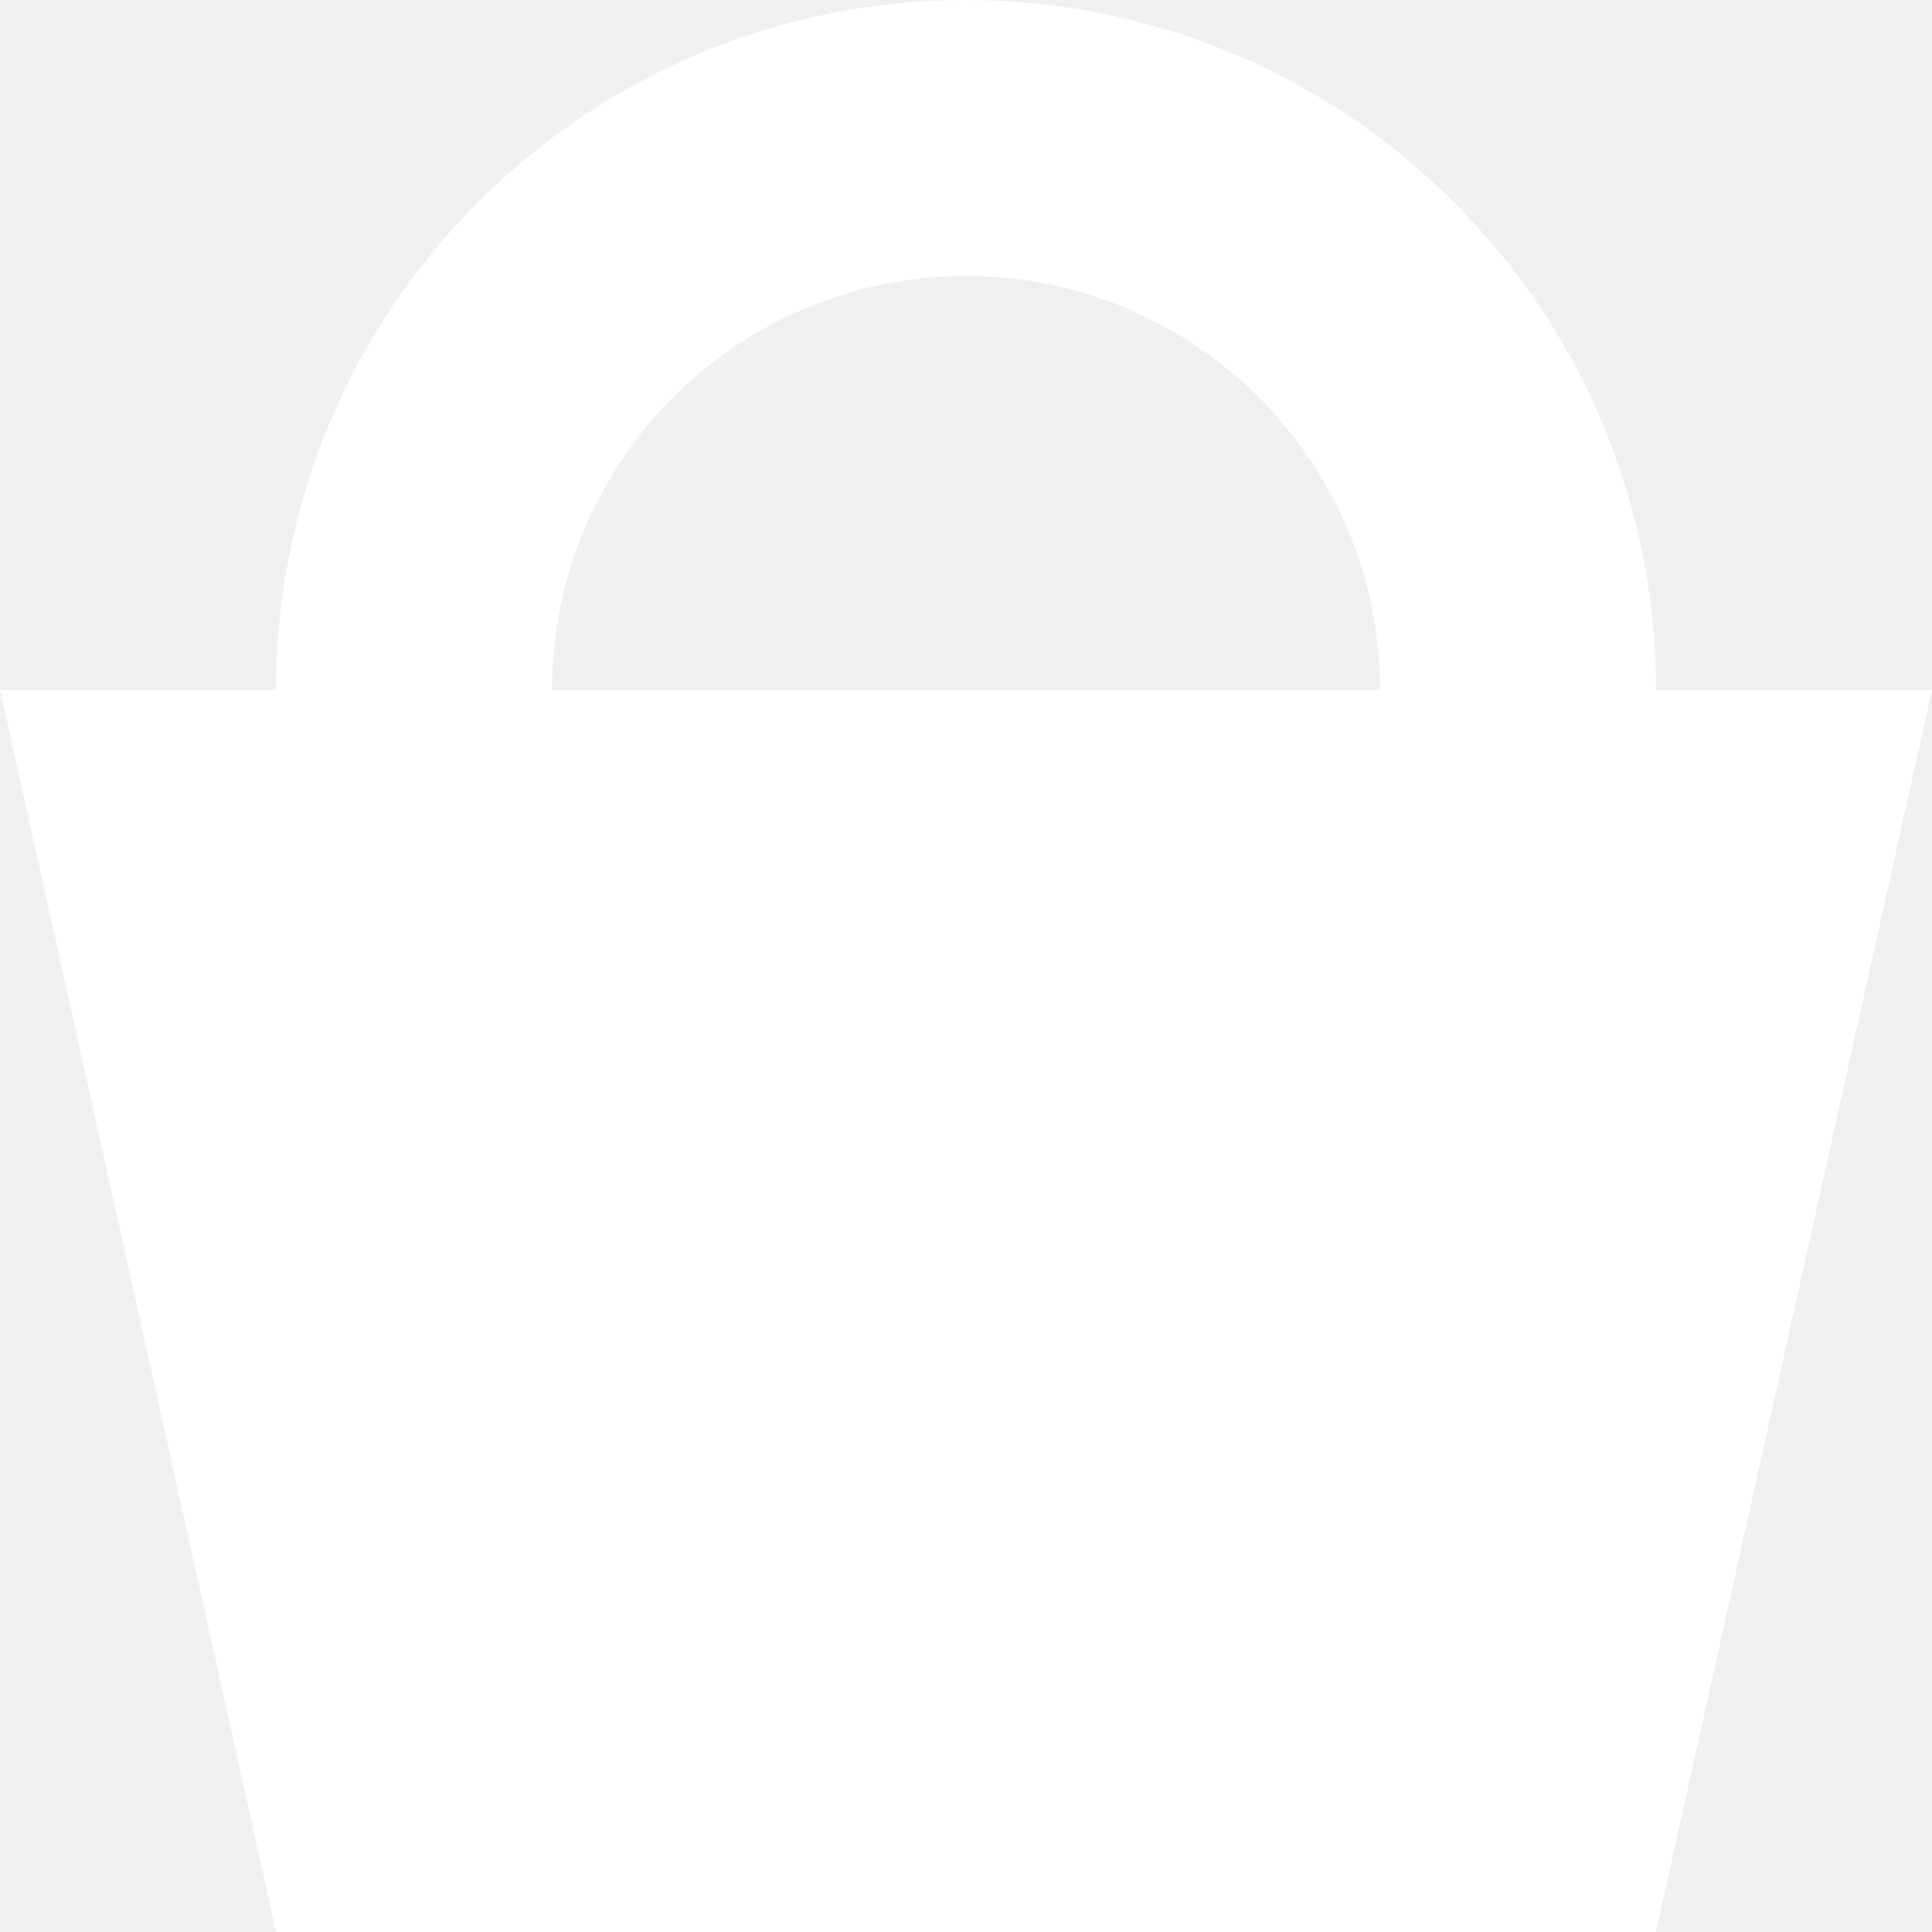
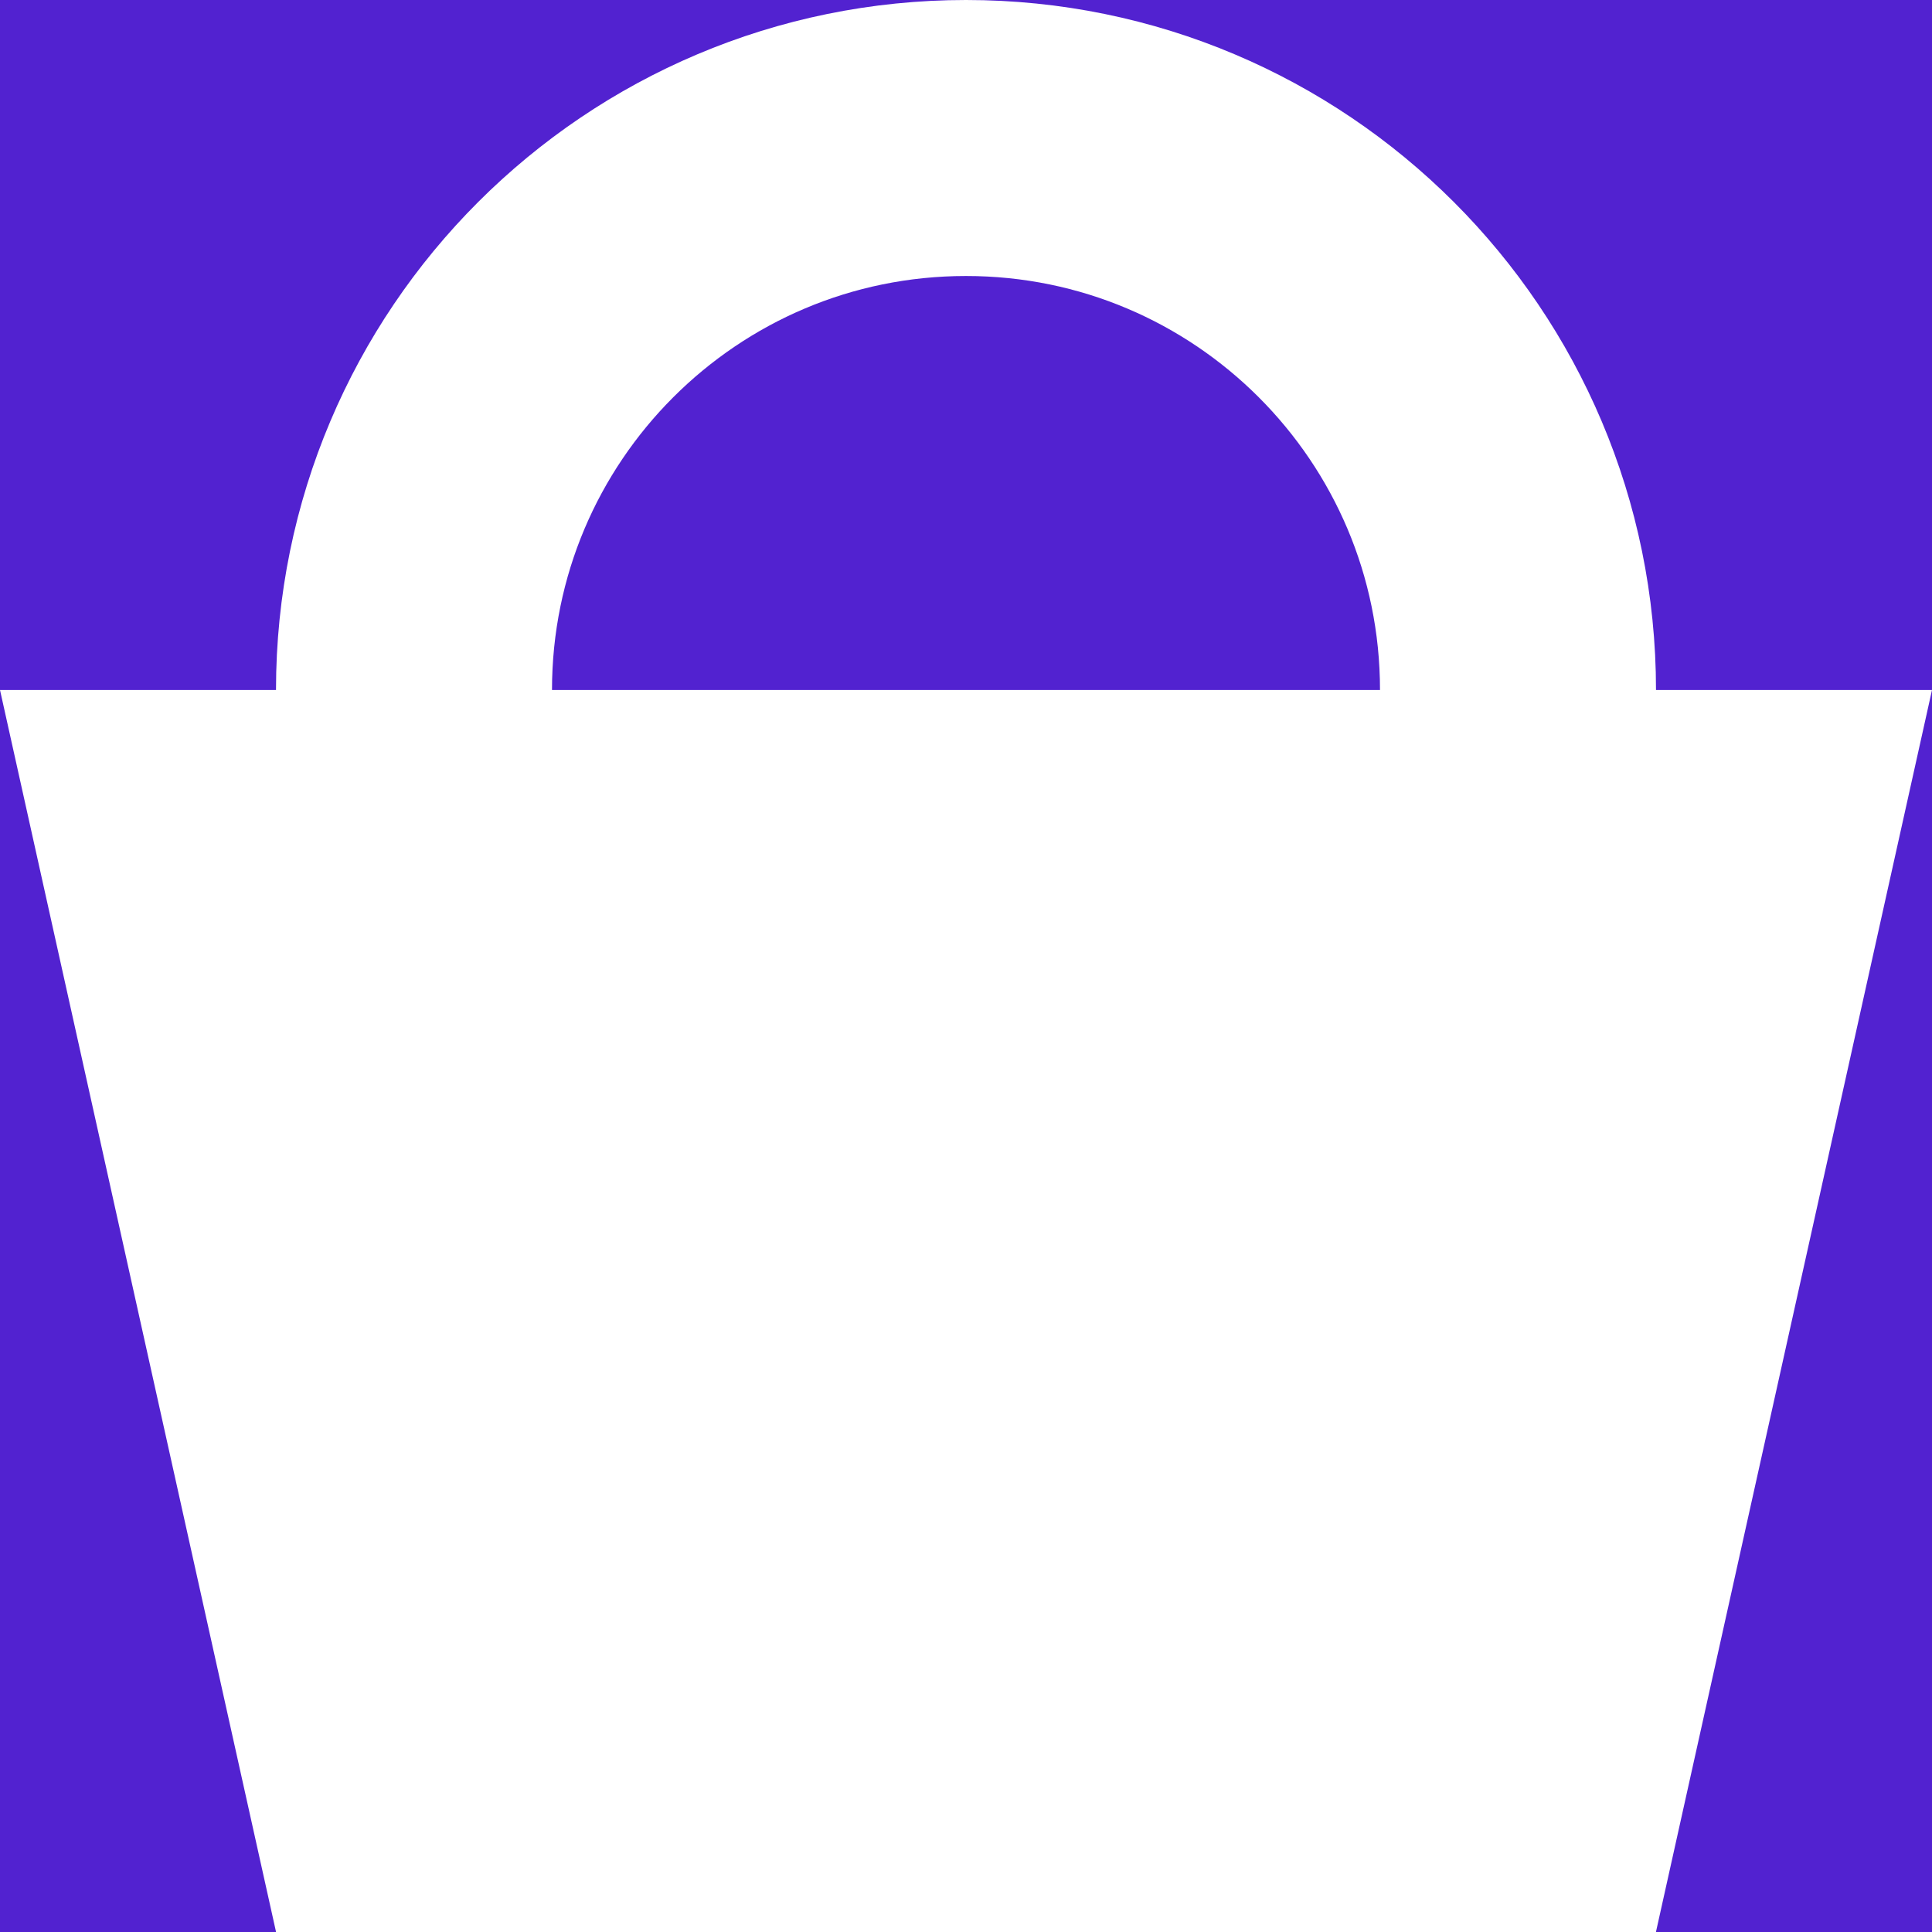
<svg xmlns="http://www.w3.org/2000/svg" width="14" height="14" viewBox="0 0 14 14" fill="none">
-   <g id="ico">
-     <circle id="Ellipse 1" cx="7" cy="5" r="4" stroke="white" stroke-width="2" />
-     <path id="Rectangle 2" d="M2.602 13.25L0.935 5.75H13.065L11.398 13.25H2.602Z" fill="white" stroke="white" stroke-width="1.5" />
+   <rect width="14" height="14" fill="#E5E5E5" />
+   <g filter="url(#filter0_d_0_1)">
+     <g clip-path="url(#clip0_0_1)">
+       <rect x="-1338" y="-99" width="1440" height="900" rx="10" fill="white" />
+       <rect x="-87" y="-10" width="115" height="38" rx="19" fill="#5222D0" />
+       <circle cx="7" cy="5" r="4" stroke="white" stroke-width="2" />
+       <path d="M2.602 13.25L0.935 5.75H13.065L11.398 13.25H2.602Z" fill="white" stroke="white" stroke-width="1.5" />
+     </g>
  </g>
+   <defs>
+     <filter id="filter0_d_0_1" x="-1438" y="-179" width="1640" height="1100" filterUnits="userSpaceOnUse" color-interpolation-filters="sRGB">
+       <feFlood flood-opacity="0" result="BackgroundImageFix" />
+       <feColorMatrix in="SourceAlpha" type="matrix" values="0 0 0 0 0 0 0 0 0 0 0 0 0 0 0 0 0 0 127 0" result="hardAlpha" />
+       <feOffset dy="20" />
+       <feGaussianBlur stdDeviation="50" />
+       <feColorMatrix type="matrix" values="0 0 0 0 0.031 0 0 0 0 0.094 0 0 0 0 0.318 0 0 0 0.25 0" />
+       <feBlend mode="normal" in2="BackgroundImageFix" result="effect1_dropShadow_0_1" />
+       <feBlend mode="normal" in="SourceGraphic" in2="effect1_dropShadow_0_1" result="shape" />
+     </filter>
+     <clipPath id="clip0_0_1">
+       <rect x="-1338" y="-99" width="1440" height="900" rx="10" fill="white" />
+     </clipPath>
+   </defs>
</svg>
